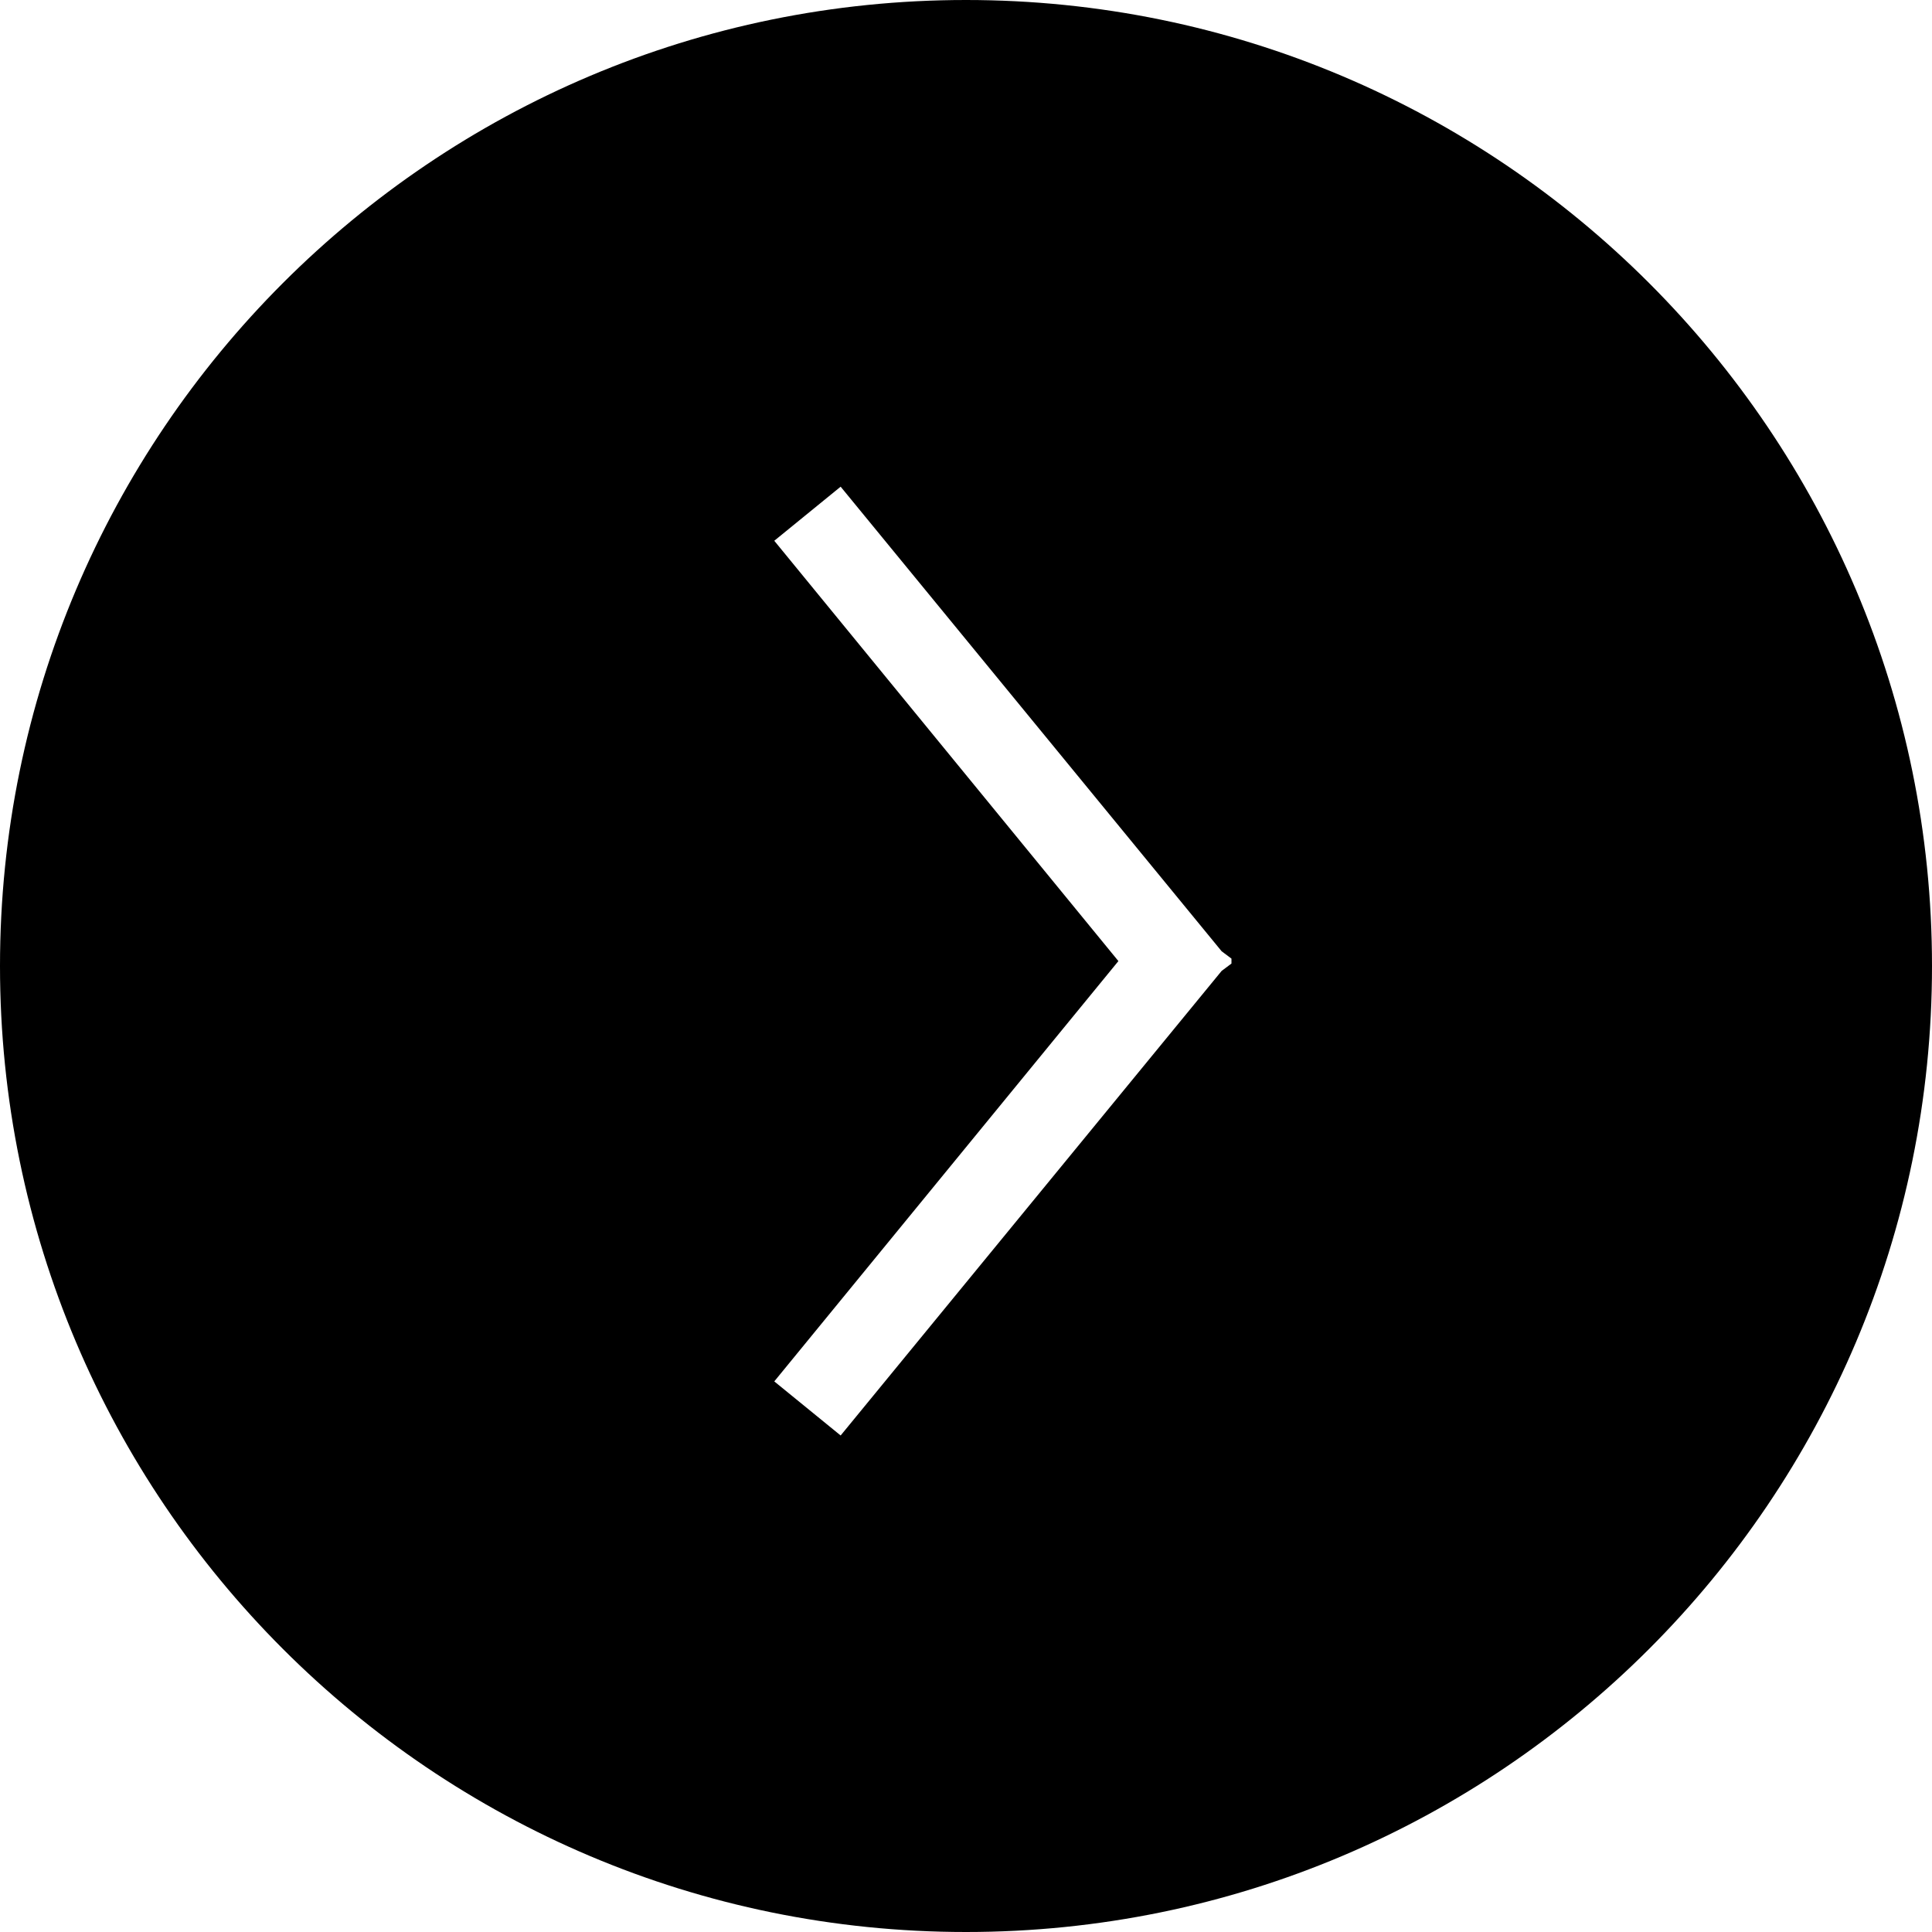
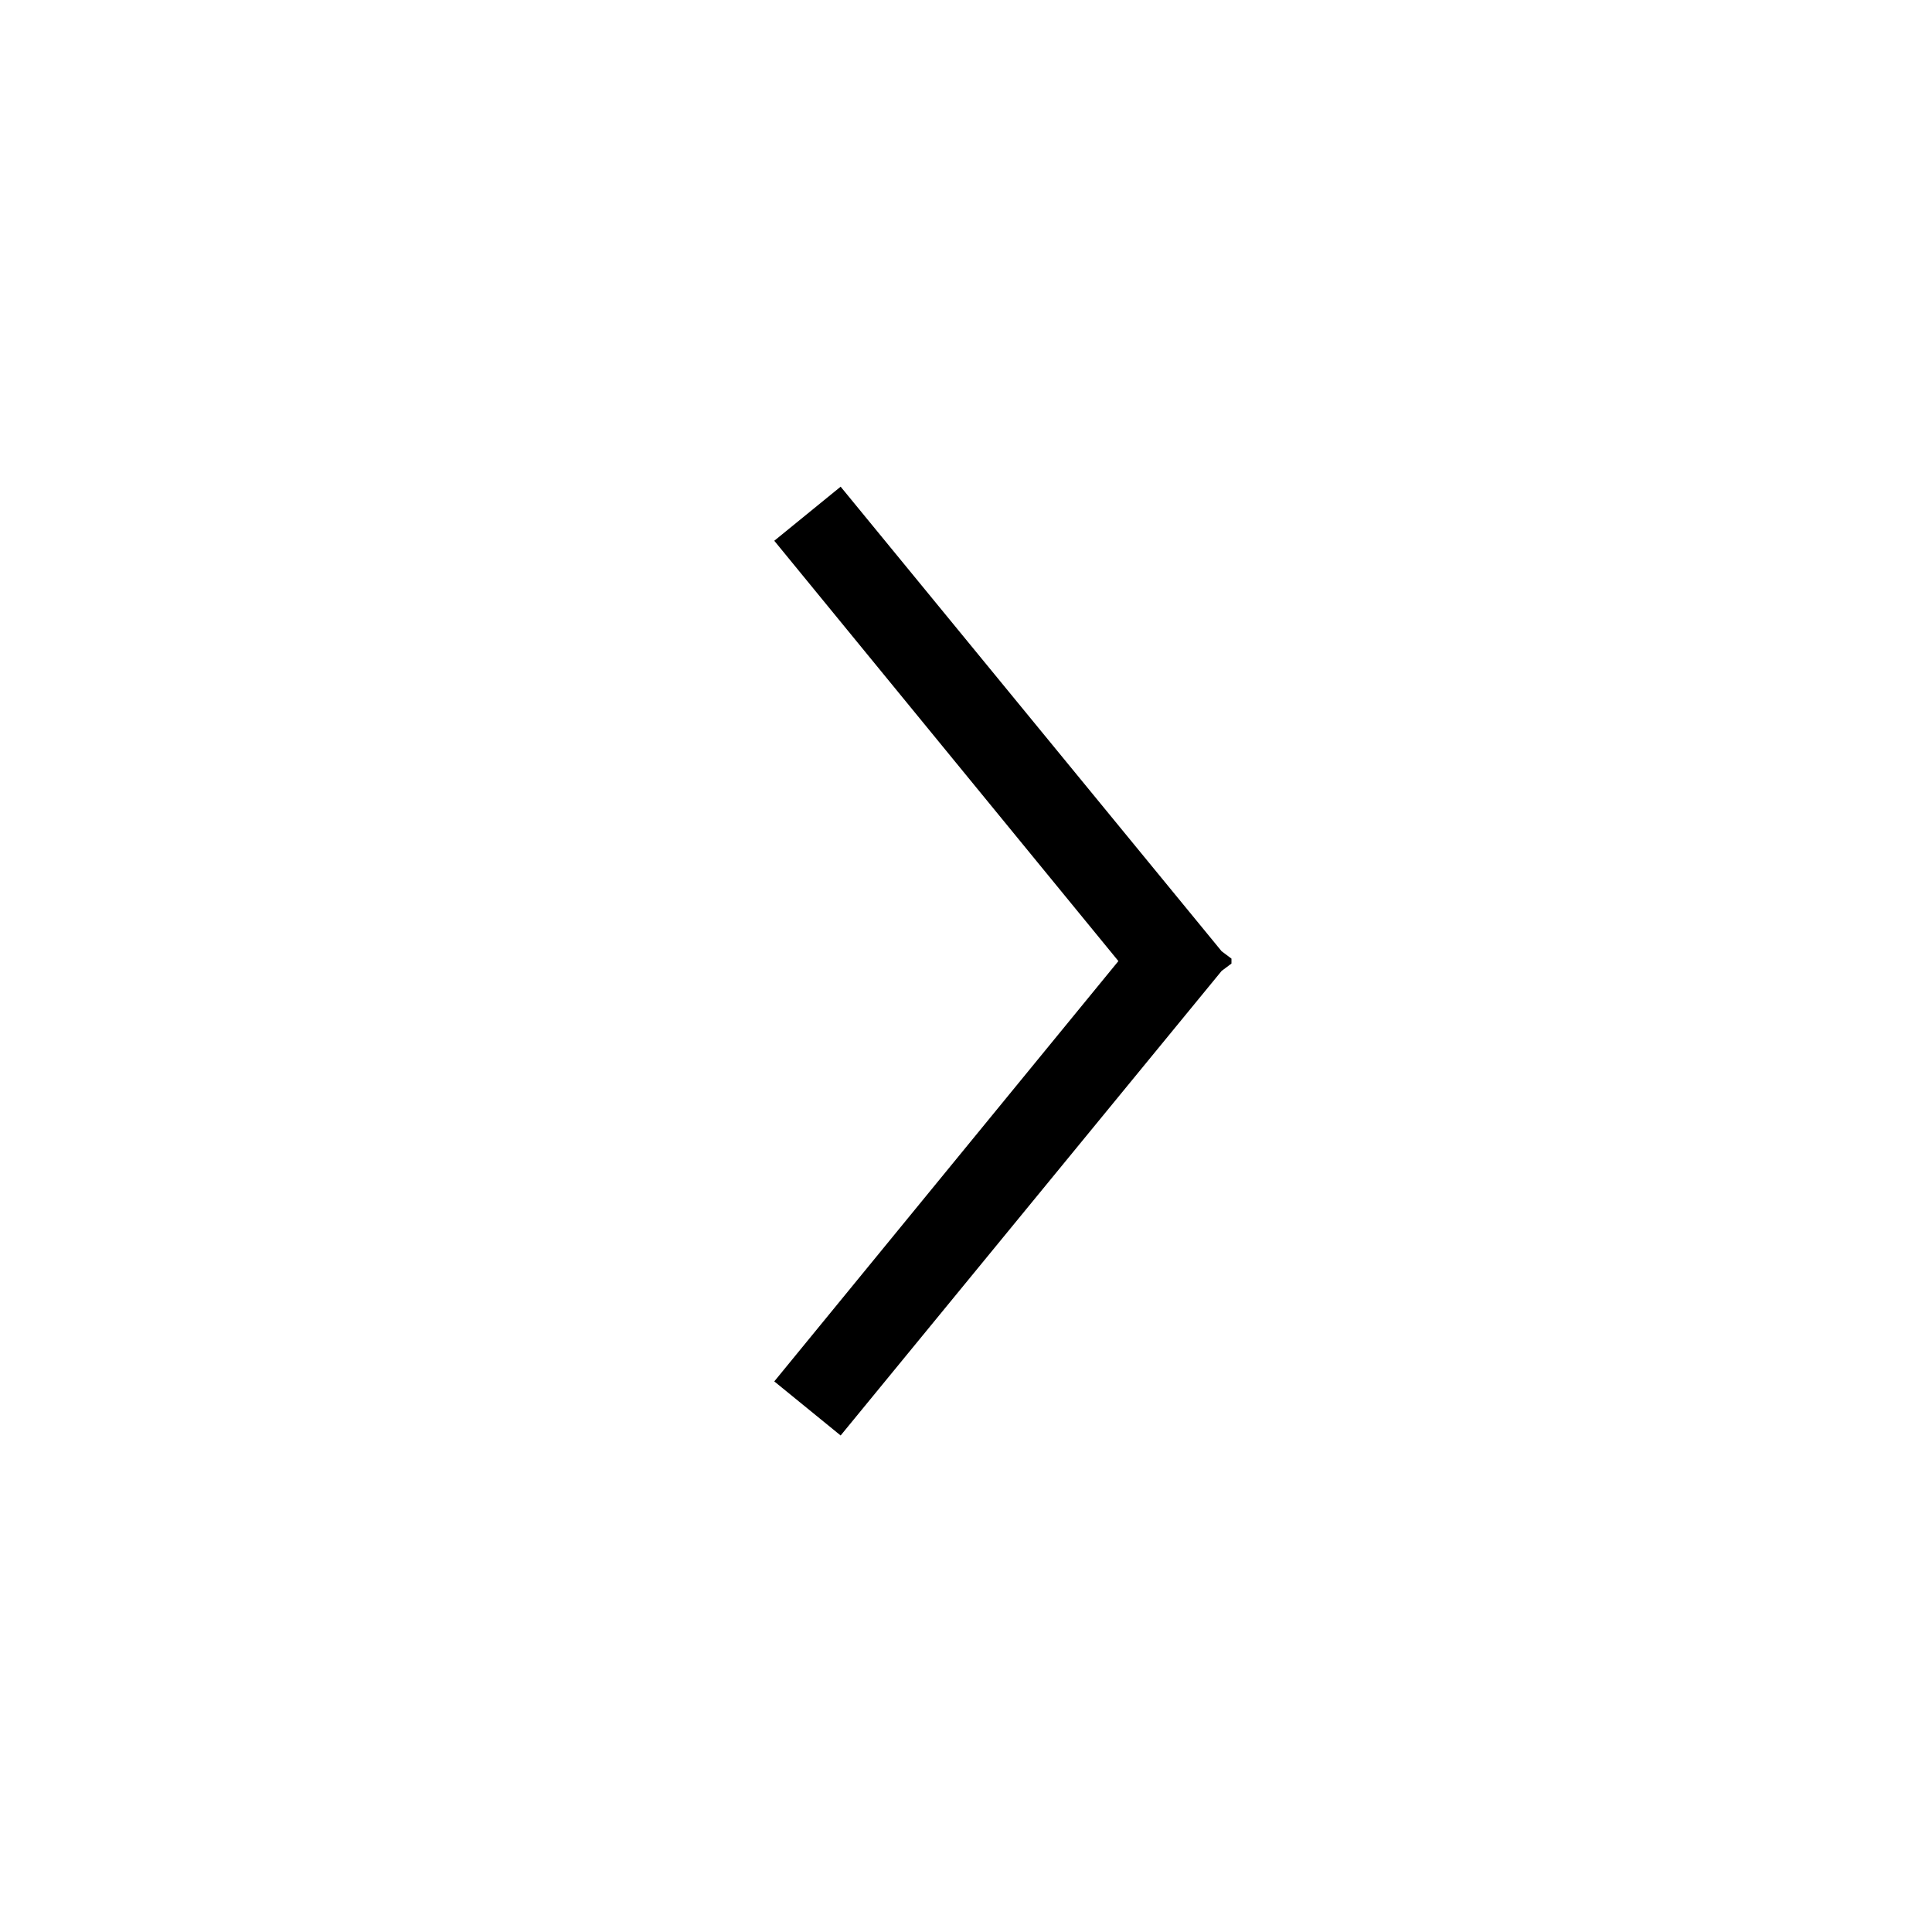
- <svg xmlns="http://www.w3.org/2000/svg" version="1.1" x="0px" y="0px" width="78.6px" height="78.6px" viewBox="0 0 78.6 78.6" style="enable-background:new 0 0 78.6 78.6;" xml:space="preserve">
-   <defs>
- </defs>
-   <g>
-     <path d="M39.3,0C17.6,0,0,17.6,0,39.3C0,61,17.6,78.6,39.3,78.6C61,78.6,78.6,61,78.6,39.3C78.6,17.6,61,0,39.3,0z M50.1,39.2   l-0.4,0.3L34.2,58.4l-2.7-2.2l14-17.1l-14-17.1l2.7-2.2l15.5,18.9l0.4,0.3V39.2L50.1,39.2z" />
-   </g>
+ <svg xmlns="http://www.w3.org/2000/svg" version="1.1" id="Layer_1" x="0px" y="0px" viewBox="0 0 78.6 78.6" style="enable-background:new 0 0 78.6 78.6;" xml:space="preserve">
+   <polygon points="50.1,39.2 50.1,39 49.7,38.7 34.2,19.8 31.5,22 45.5,39.1 31.5,56.2 34.2,58.4 49.7,39.5 " />
</svg>
